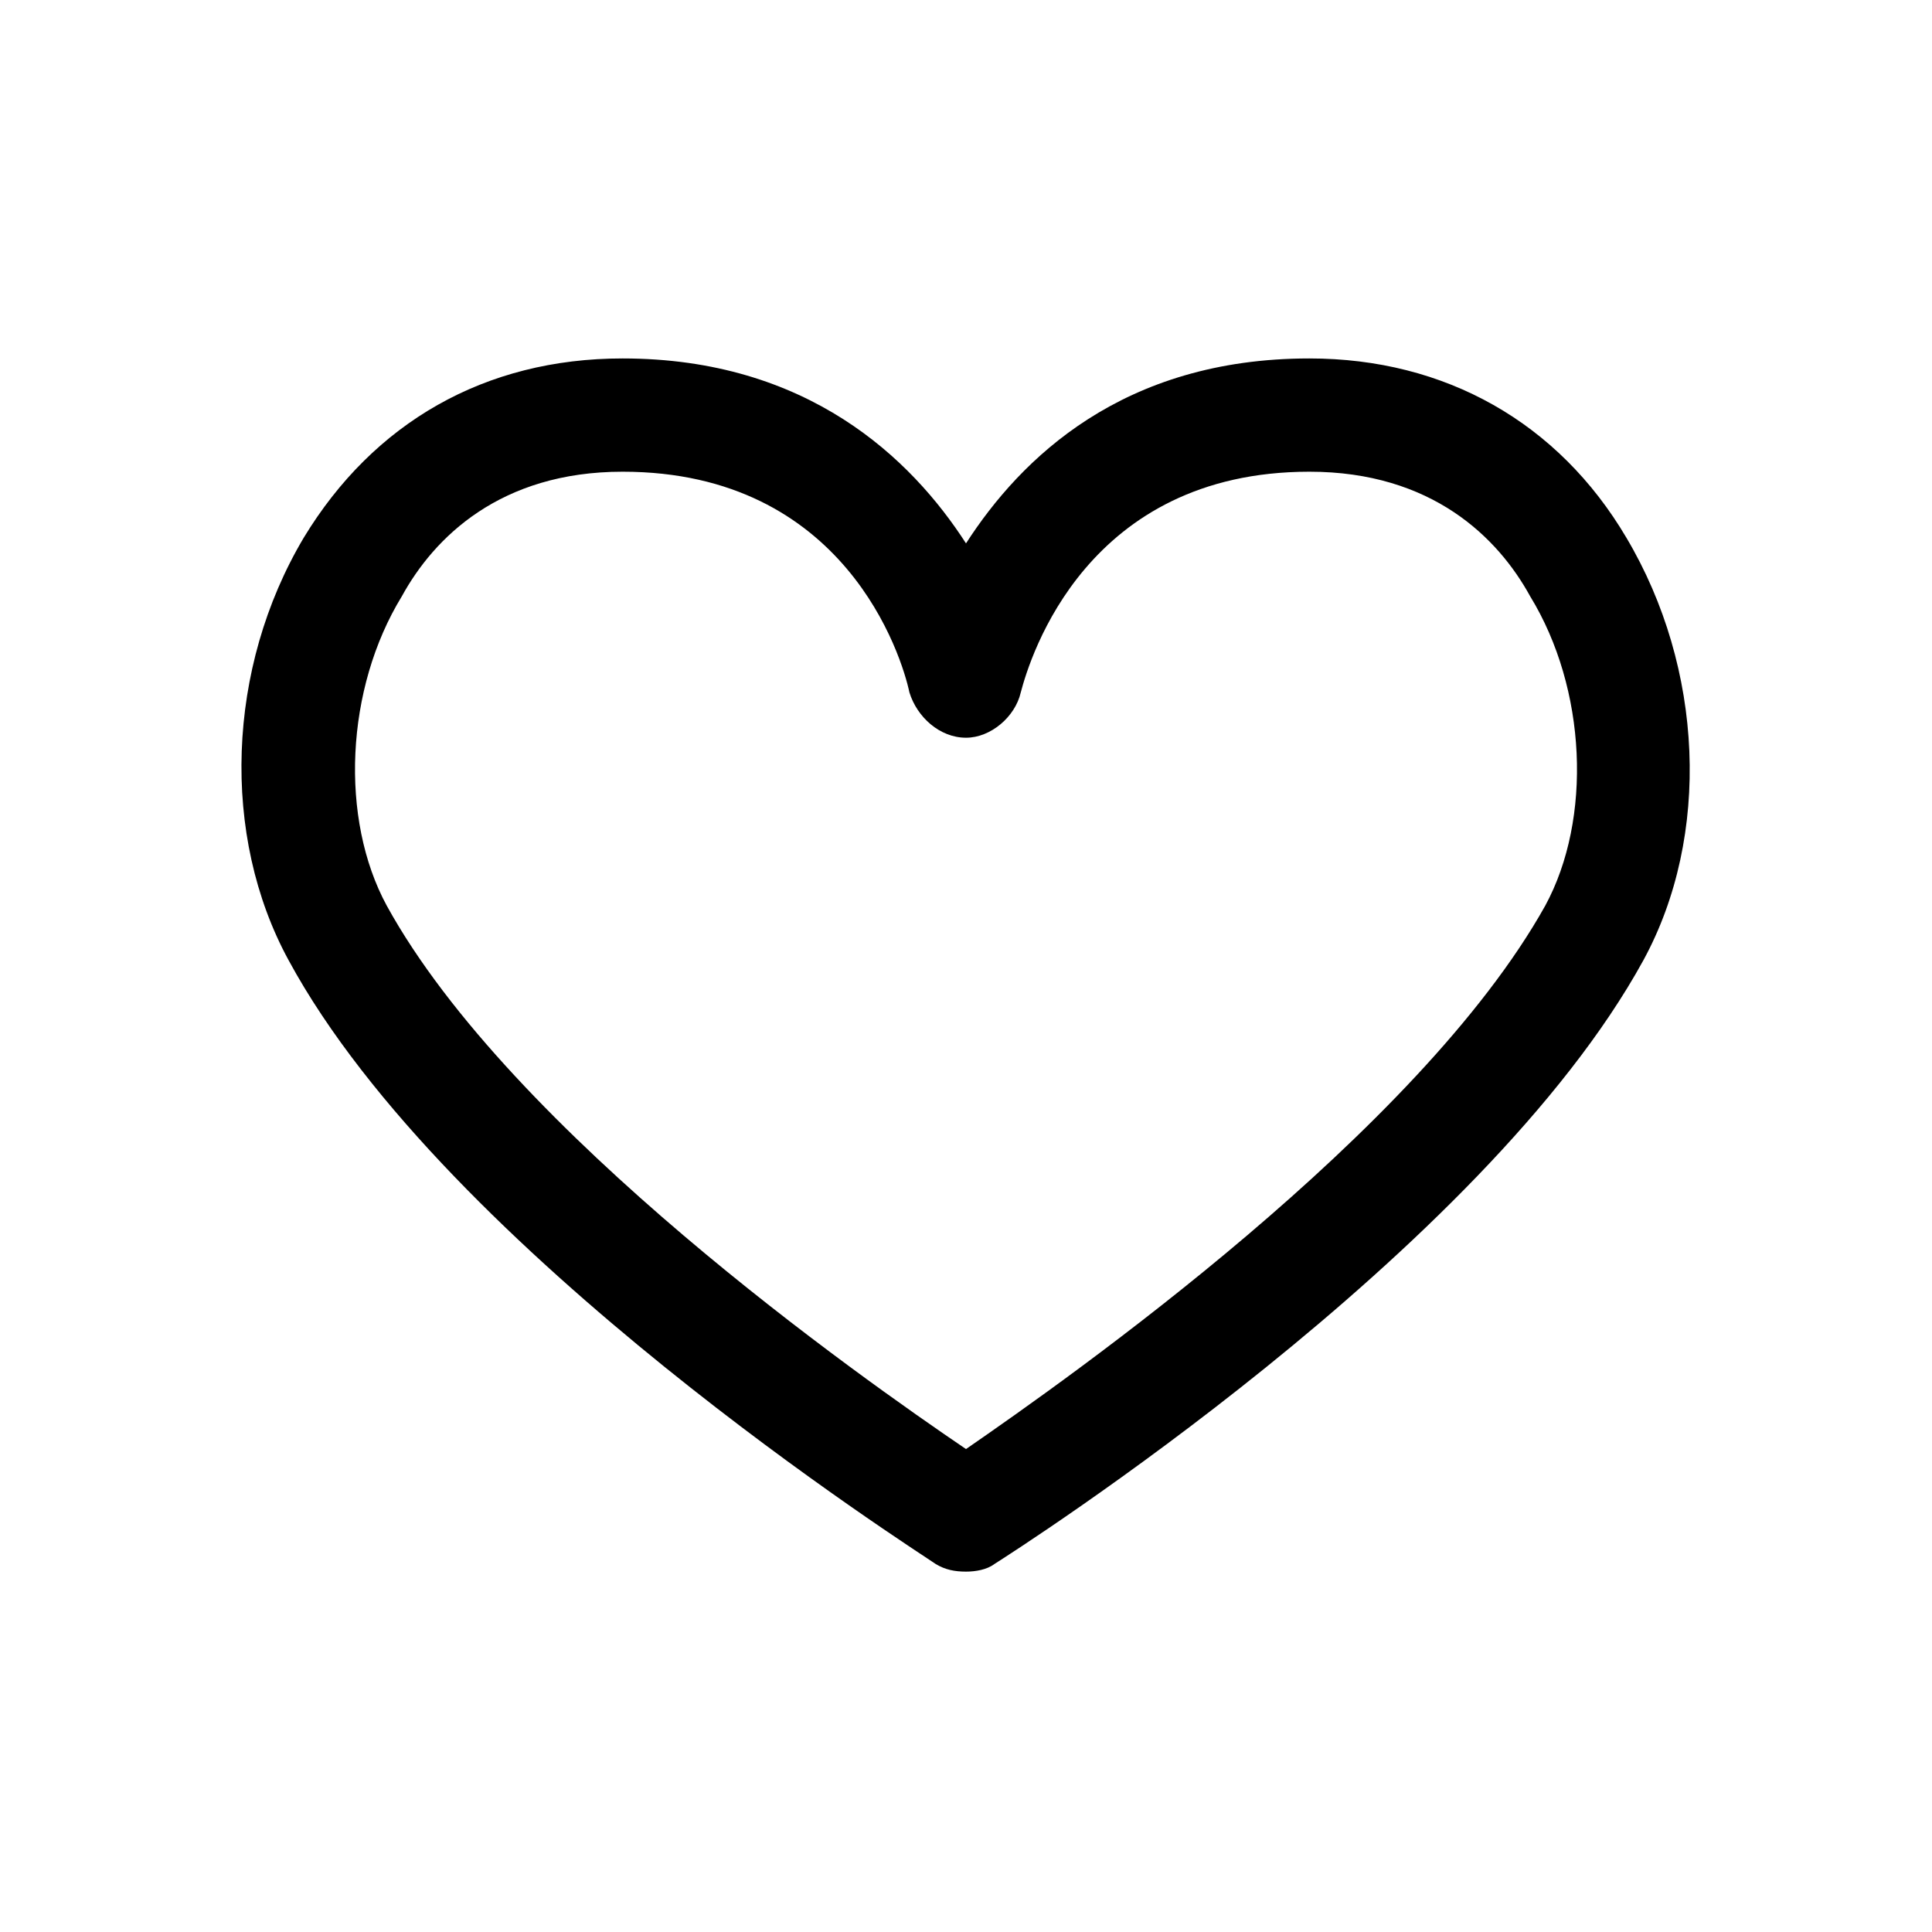
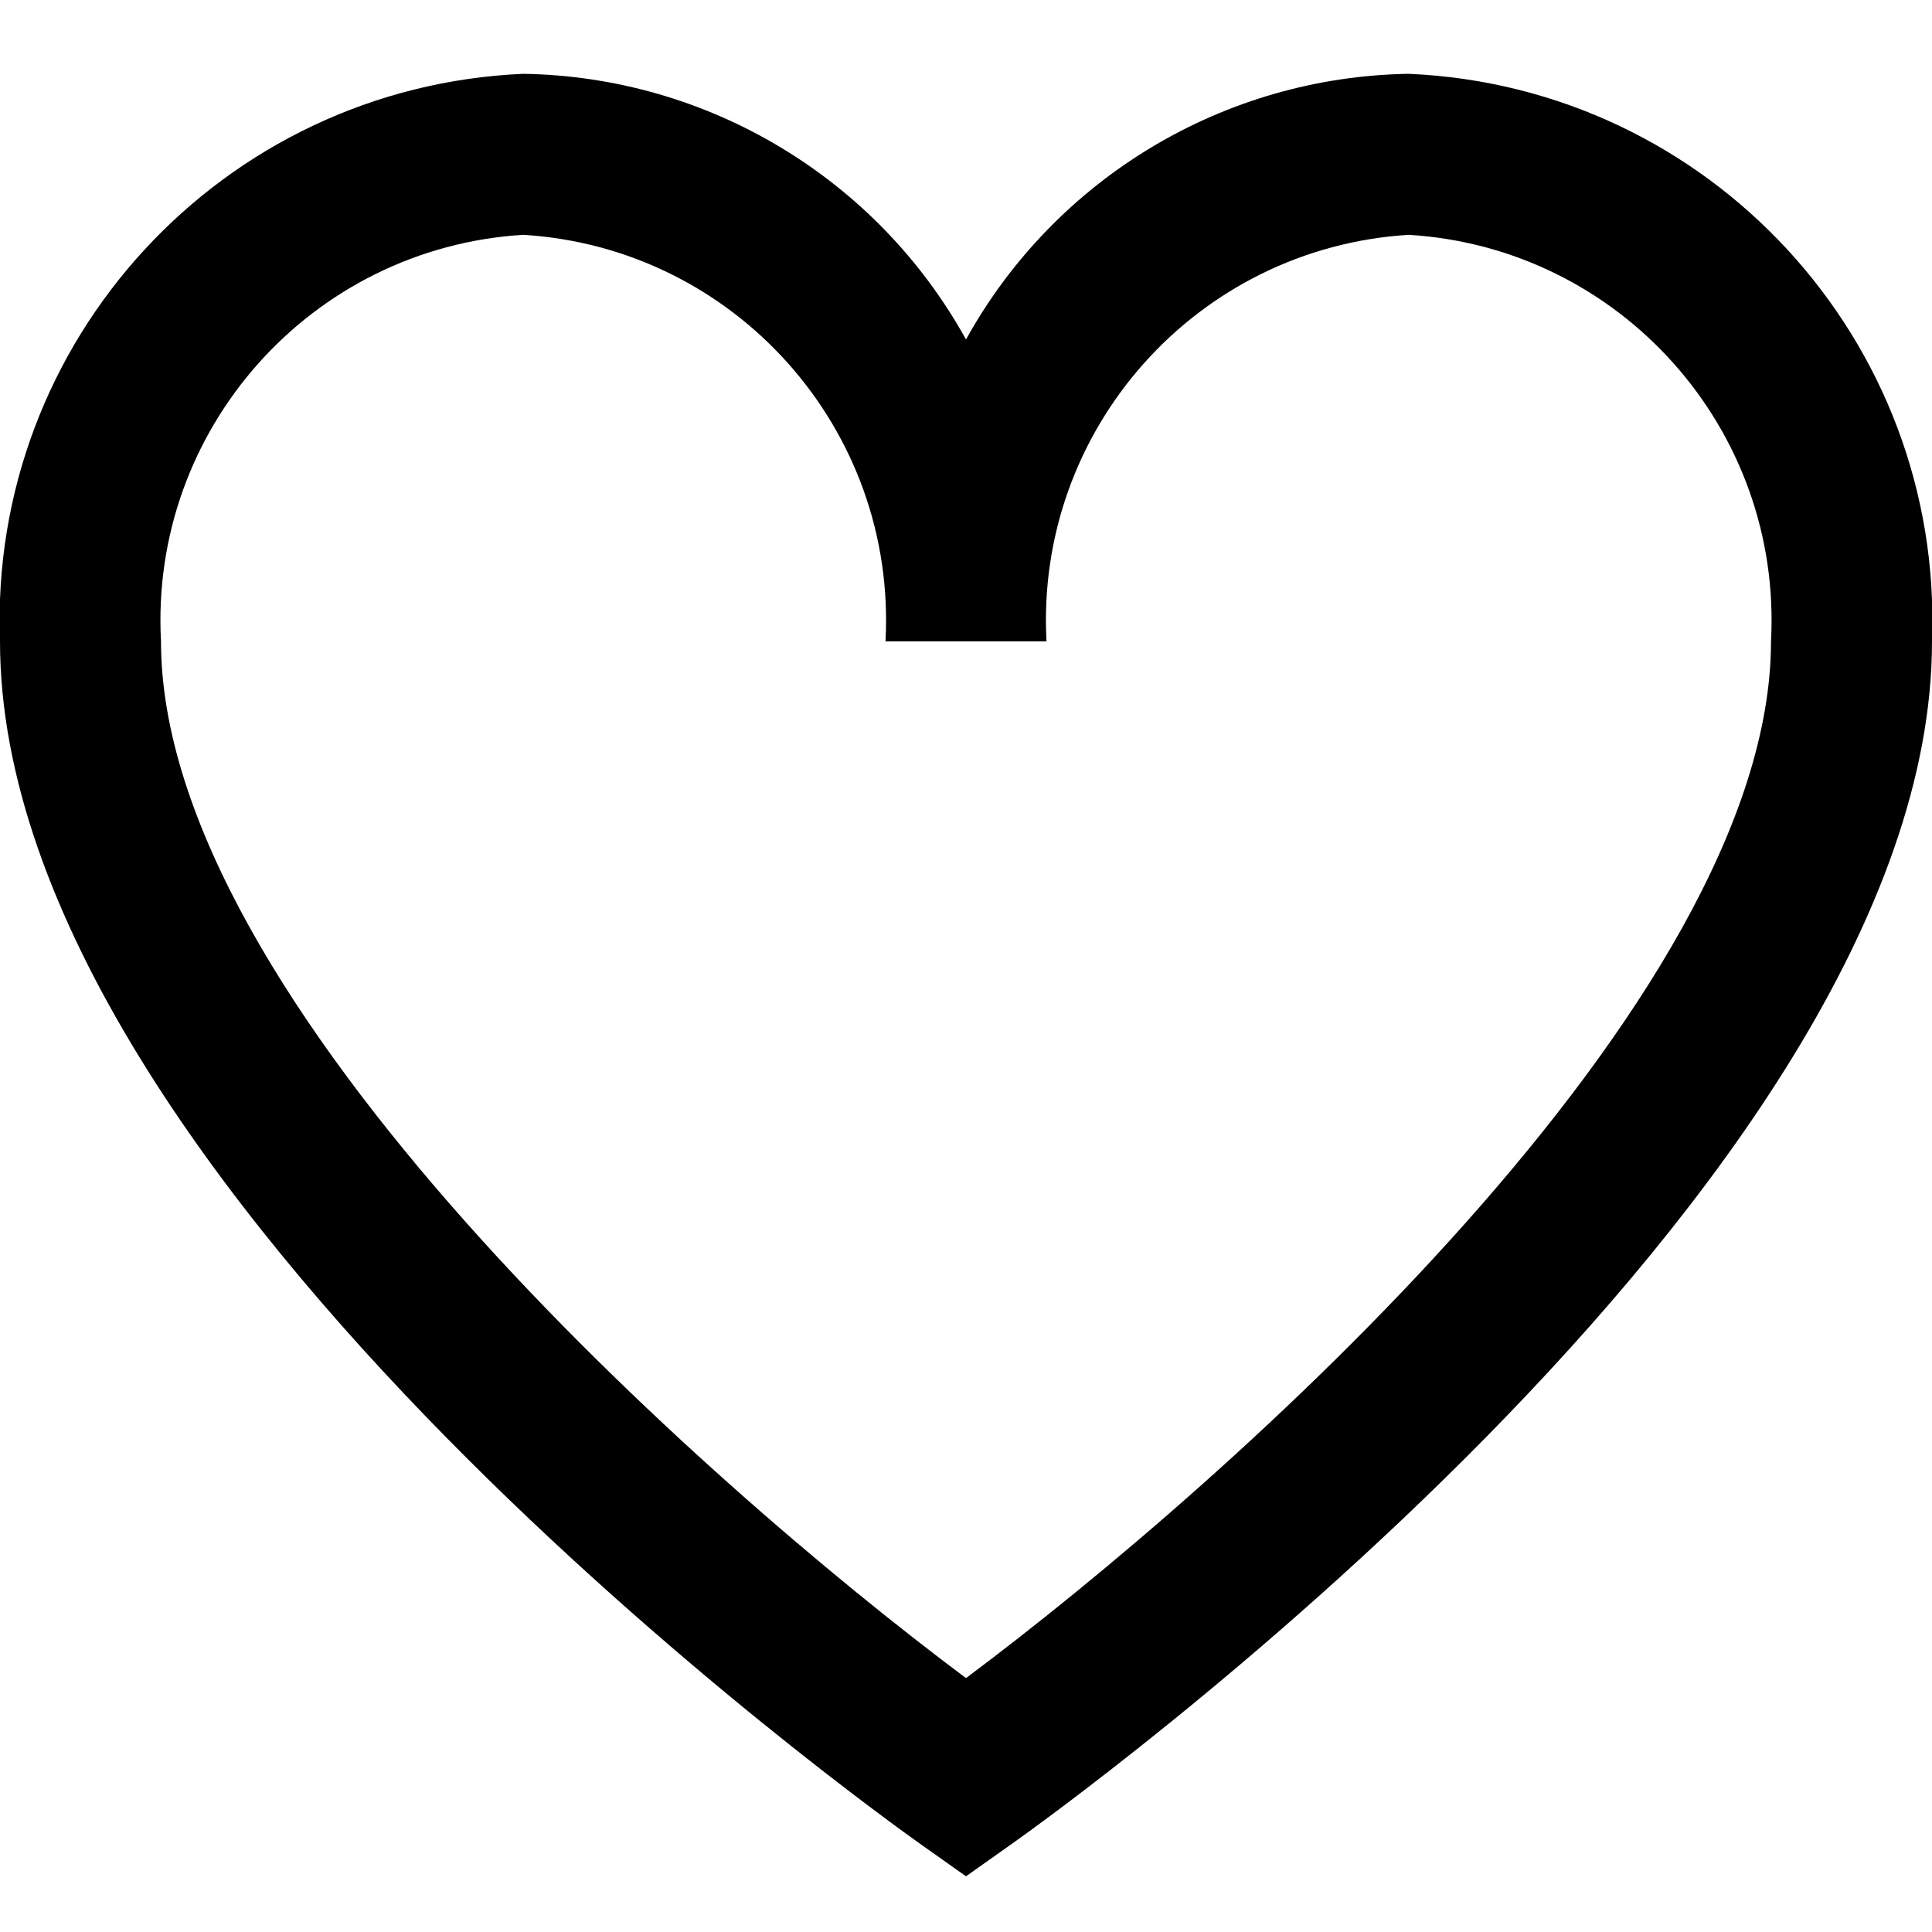
- <svg xmlns="http://www.w3.org/2000/svg" fill="#000000" width="800px" height="800px" viewBox="-4 0 32 32" version="1.1">
-   <path d="M12 26.031c0.156 0 0.344-0.031 0.469-0.125 0.344-0.219 8.094-5.156 10.75-10 1.125-2.063 1-4.844-0.281-7-1.125-1.906-3-2.969-5.25-2.969-3.094 0-4.781 1.656-5.688 3.063-0.906-1.406-2.625-3.063-5.688-3.063-2.281 0-4.125 1.063-5.281 2.969-1.281 2.156-1.375 4.938-0.25 7 2.625 4.844 10.406 9.781 10.719 10 0.156 0.094 0.313 0.125 0.5 0.125zM6.313 7.813c3.688 0 4.625 3.063 4.75 3.656 0.125 0.406 0.5 0.75 0.938 0.75 0.406 0 0.813-0.344 0.906-0.75 0.156-0.594 1.094-3.656 4.781-3.656 2.031 0 3.125 1.094 3.656 2.063 0.938 1.531 1.031 3.688 0.25 5.125-2.094 3.75-7.875 7.813-9.594 9-1.75-1.188-7.531-5.25-9.594-9-0.781-1.438-0.688-3.594 0.25-5.125 0.531-0.969 1.625-2.063 3.656-2.063z" />
+ <svg xmlns="http://www.w3.org/2000/svg" viewBox="0 0 24 24" width="512" height="512">
+   <g id="_01_align_center" data-name="01 align center">
+     <path d="M17.5.917a6.4,6.4,0,0,0-5.5,3.3A6.4,6.4,0,0,0,6.5.917,6.8,6.8,0,0,0,0,7.967c0,6.775,10.956,14.6,11.422,14.932l.578.409.578-.409C13.044,22.569,24,14.742,24,7.967A6.8,6.8,0,0,0,17.5.917ZM12,20.846c-3.253-2.43-10-8.4-10-12.879a4.8,4.8,0,0,1,4.5-5.05A4.8,4.8,0,0,1,11,7.967h2a4.8,4.8,0,0,1,4.5-5.05A4.8,4.8,0,0,1,22,7.967C22,12.448,15.253,18.416,12,20.846Z" />
+   </g>
</svg>
